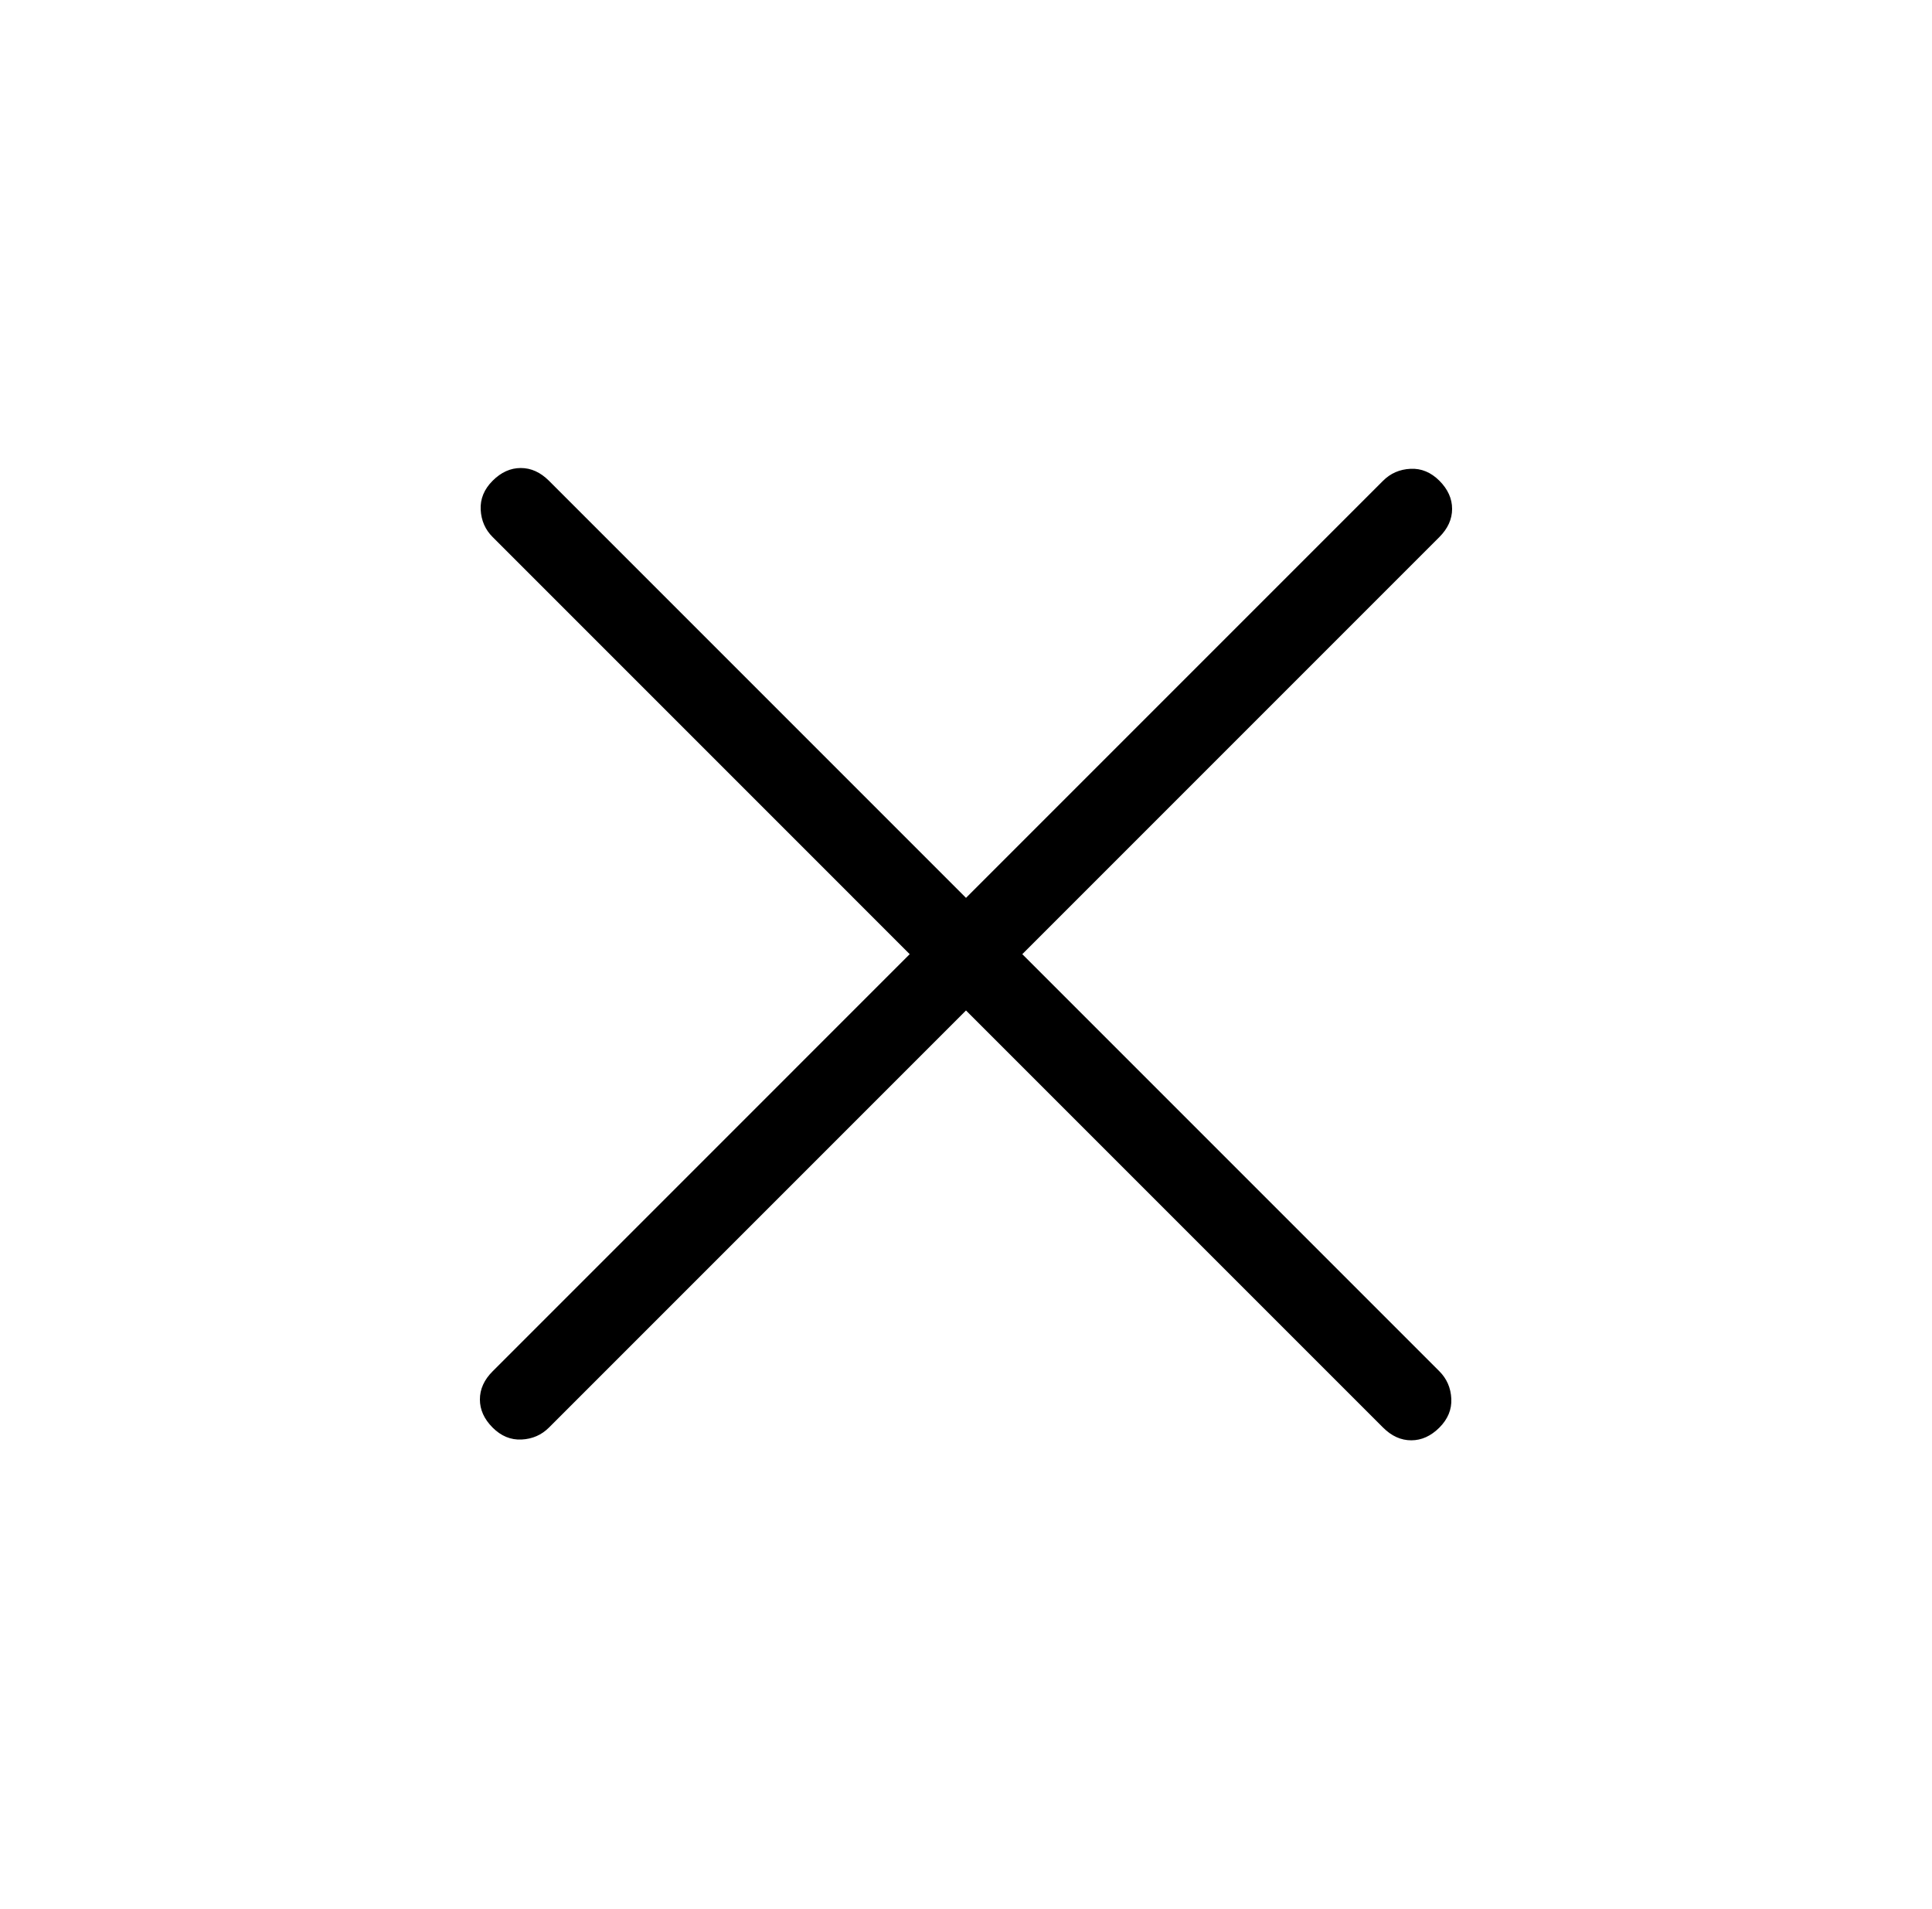
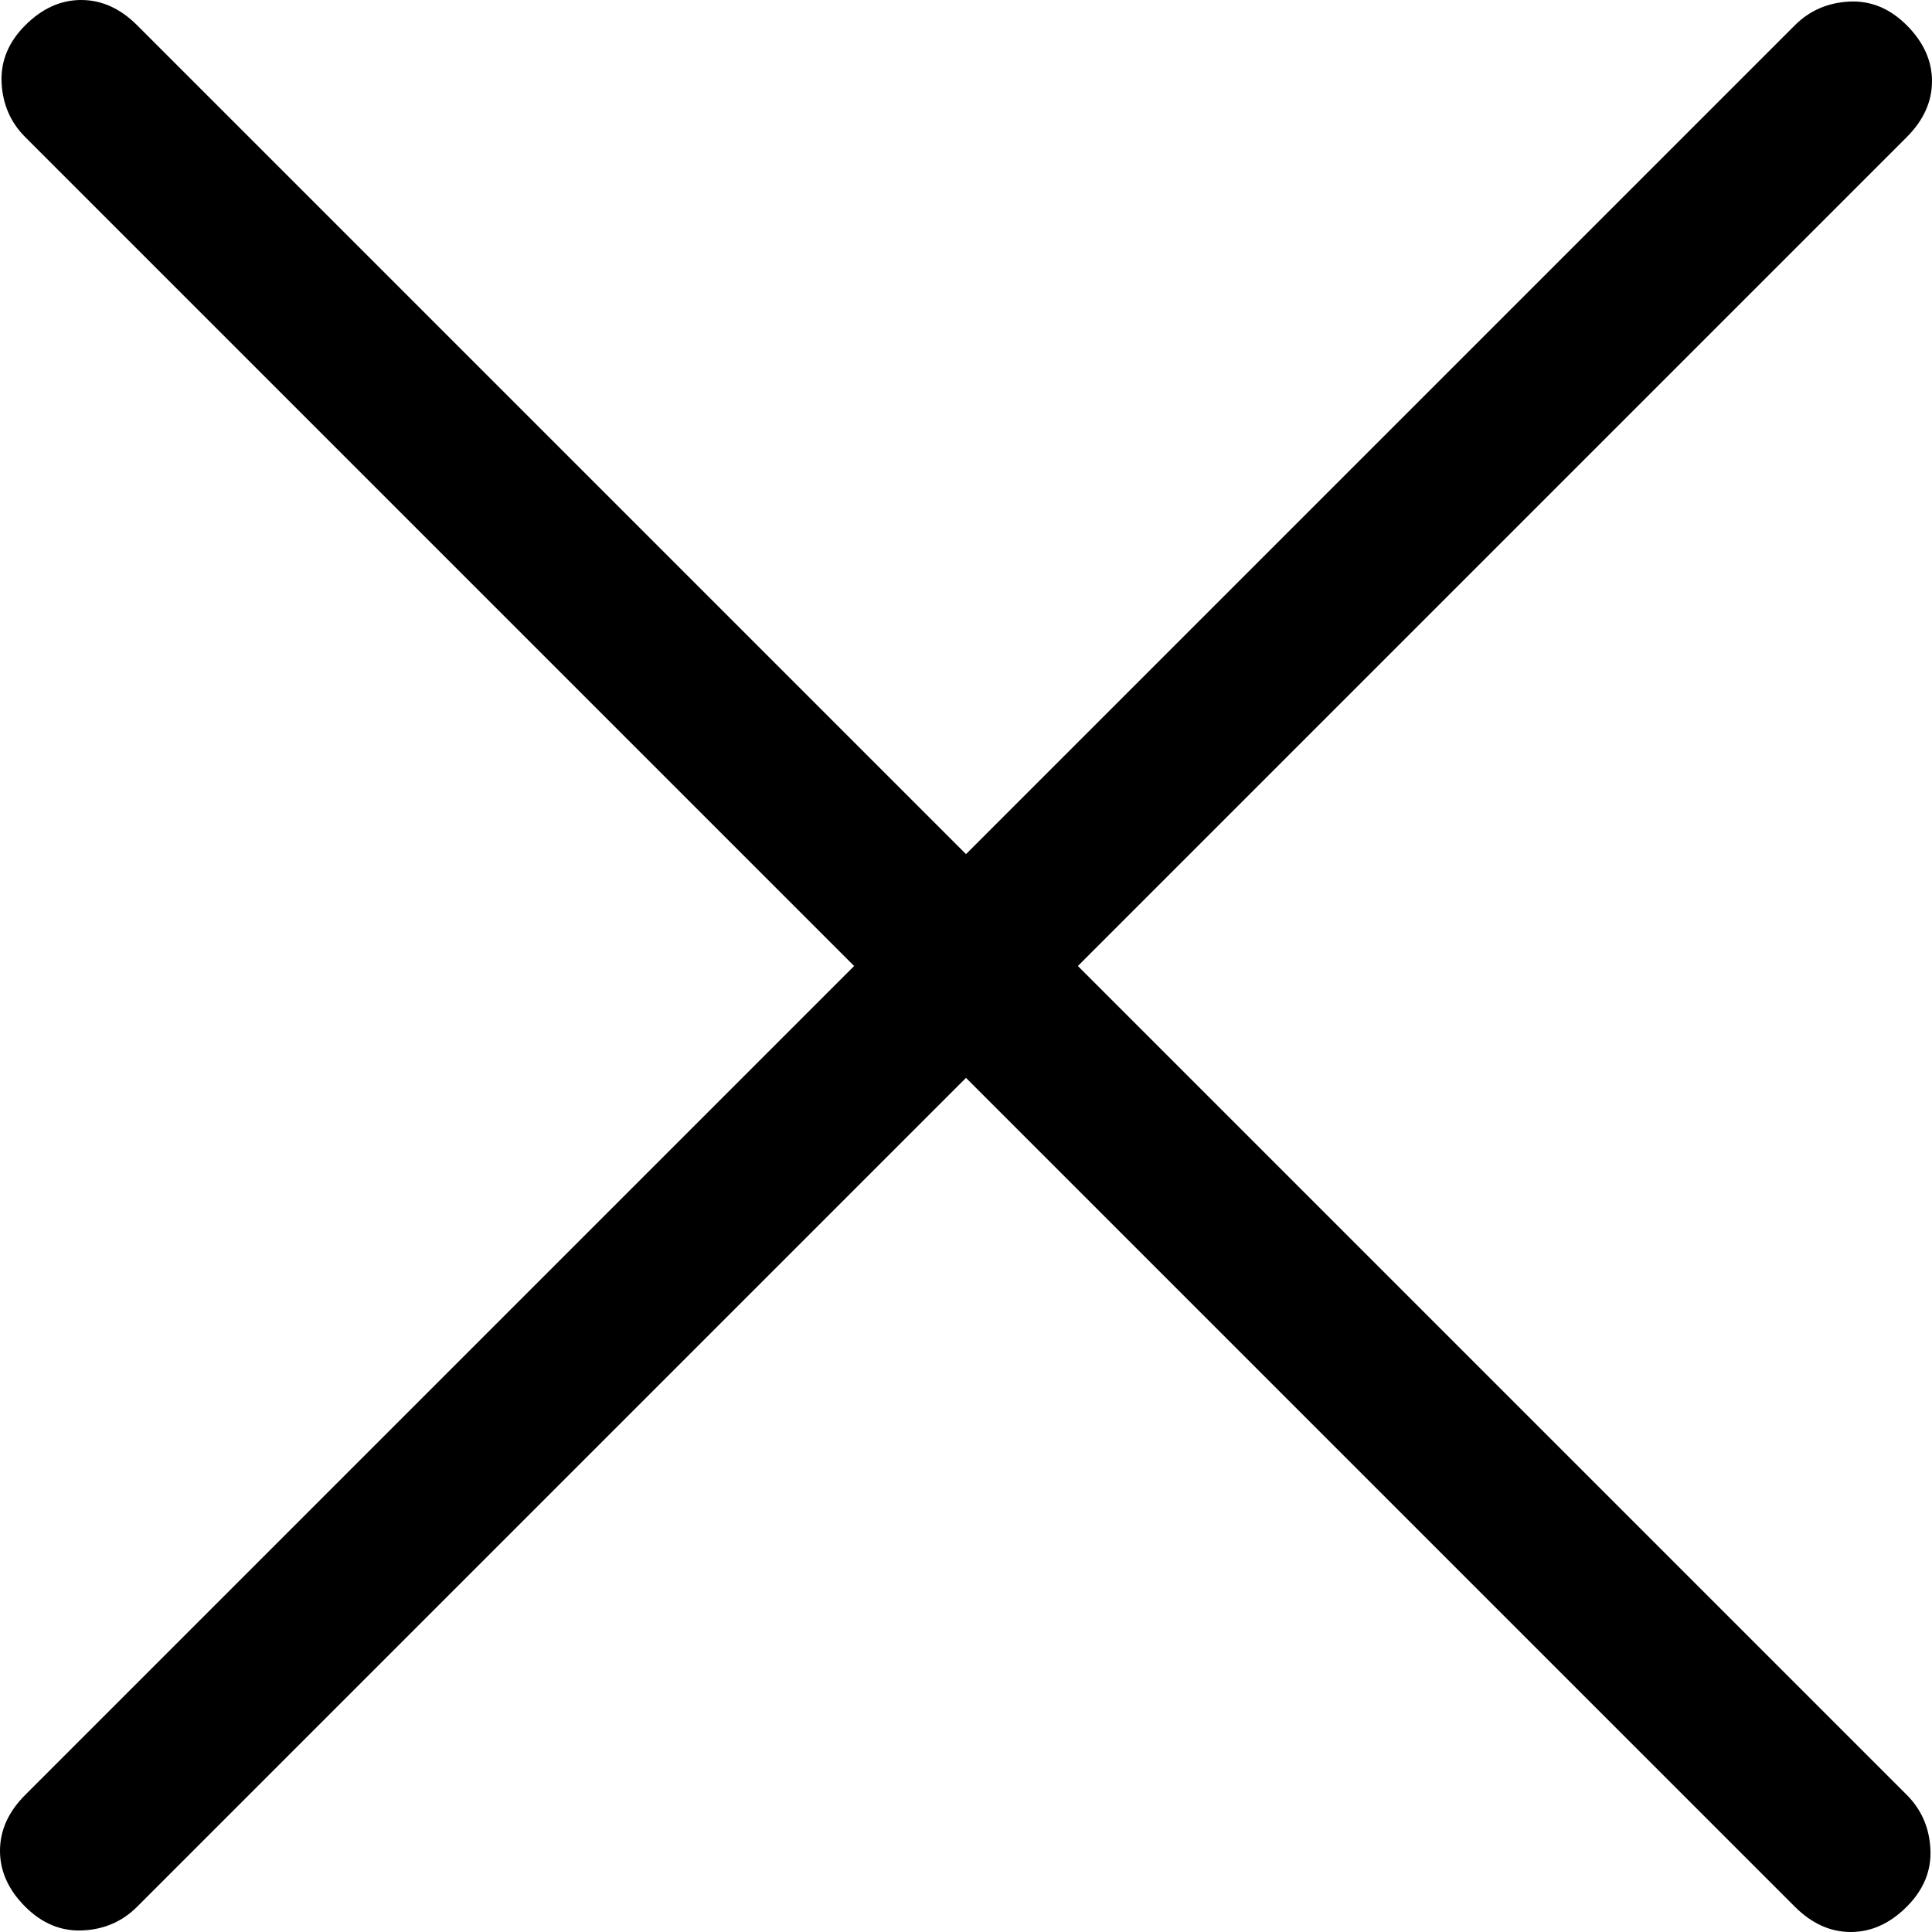
- <svg xmlns="http://www.w3.org/2000/svg" width="81" height="80" viewBox="0 0 81 80" fill="none">
-   <path d="M40.5 42.36L23.014 59.847C22.702 60.158 22.32 60.324 21.867 60.347C21.413 60.369 21.009 60.202 20.654 59.847C20.298 59.491 20.12 59.098 20.12 58.667C20.12 58.236 20.298 57.842 20.654 57.487L38.14 40L20.654 22.513C20.342 22.202 20.176 21.82 20.153 21.367C20.131 20.913 20.298 20.509 20.654 20.153C21.009 19.798 21.402 19.62 21.834 19.62C22.265 19.62 22.658 19.798 23.014 20.153L40.5 37.64L57.987 20.153C58.298 19.842 58.681 19.675 59.137 19.653C59.588 19.631 59.991 19.798 60.347 20.153C60.702 20.509 60.88 20.902 60.88 21.333C60.88 21.764 60.702 22.158 60.347 22.513L42.86 40L60.347 57.487C60.658 57.798 60.825 58.181 60.847 58.637C60.869 59.088 60.702 59.491 60.347 59.847C59.991 60.202 59.598 60.38 59.167 60.38C58.736 60.38 58.342 60.202 57.987 59.847L40.5 42.36Z" fill="black" />
+ <svg xmlns="http://www.w3.org/2000/svg" width="40" height="40" viewBox="0 0 40 40" fill="none">
+   <path d="M20 22.316L2.839 39.477C2.534 39.782 2.159 39.946 1.714 39.967C1.269 39.989 0.872 39.825 0.523 39.477C0.174 39.128 0 38.742 0 38.319C0 37.895 0.174 37.51 0.523 37.161L17.684 20L0.523 2.839C0.218 2.534 0.055 2.159 0.033 1.714C0.011 1.269 0.174 0.872 0.523 0.523C0.872 0.174 1.258 0 1.681 0C2.104 0 2.49 0.174 2.839 0.523L20 17.684L37.161 0.523C37.466 0.218 37.842 0.055 38.289 0.033C38.732 0.011 39.128 0.174 39.477 0.523C39.825 0.872 40 1.258 40 1.681C40 2.104 39.825 2.49 39.477 2.839L22.316 20L39.477 37.161C39.782 37.466 39.946 37.842 39.967 38.289C39.989 38.732 39.825 39.128 39.477 39.477C39.128 39.825 38.742 40 38.319 40C37.895 40 37.51 39.825 37.161 39.477L20 22.316Z" fill="black" />
</svg>
